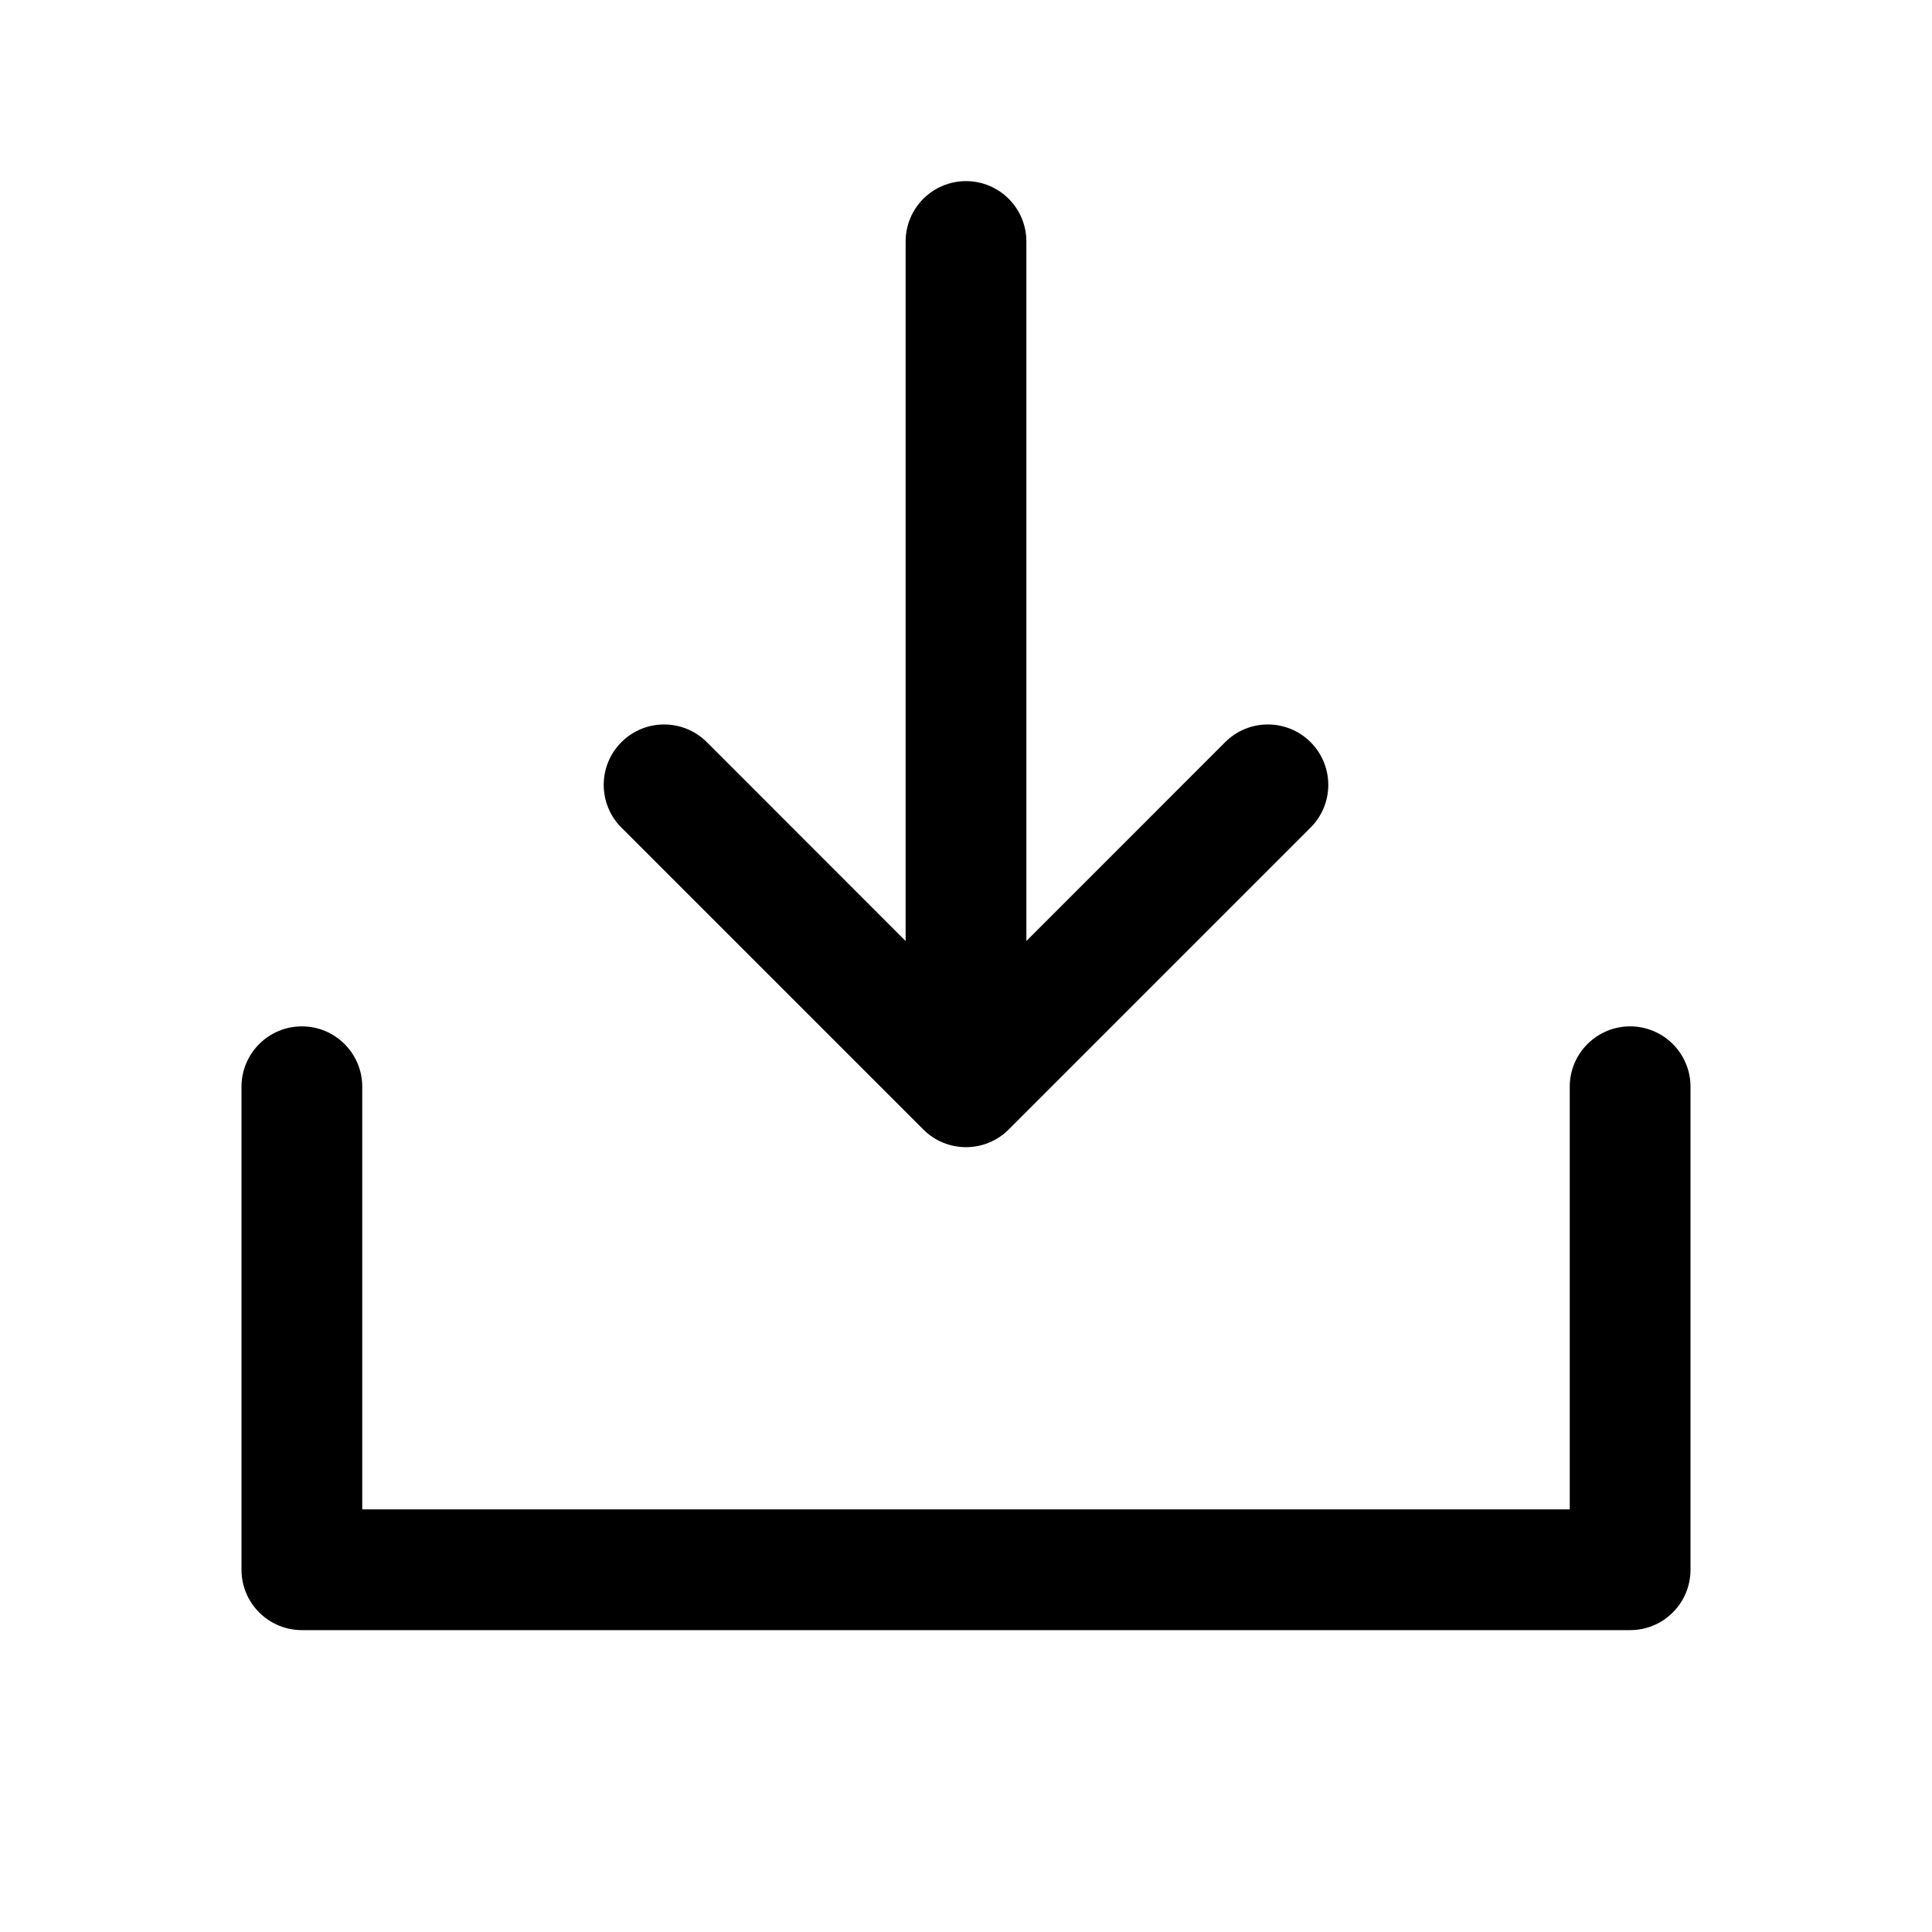
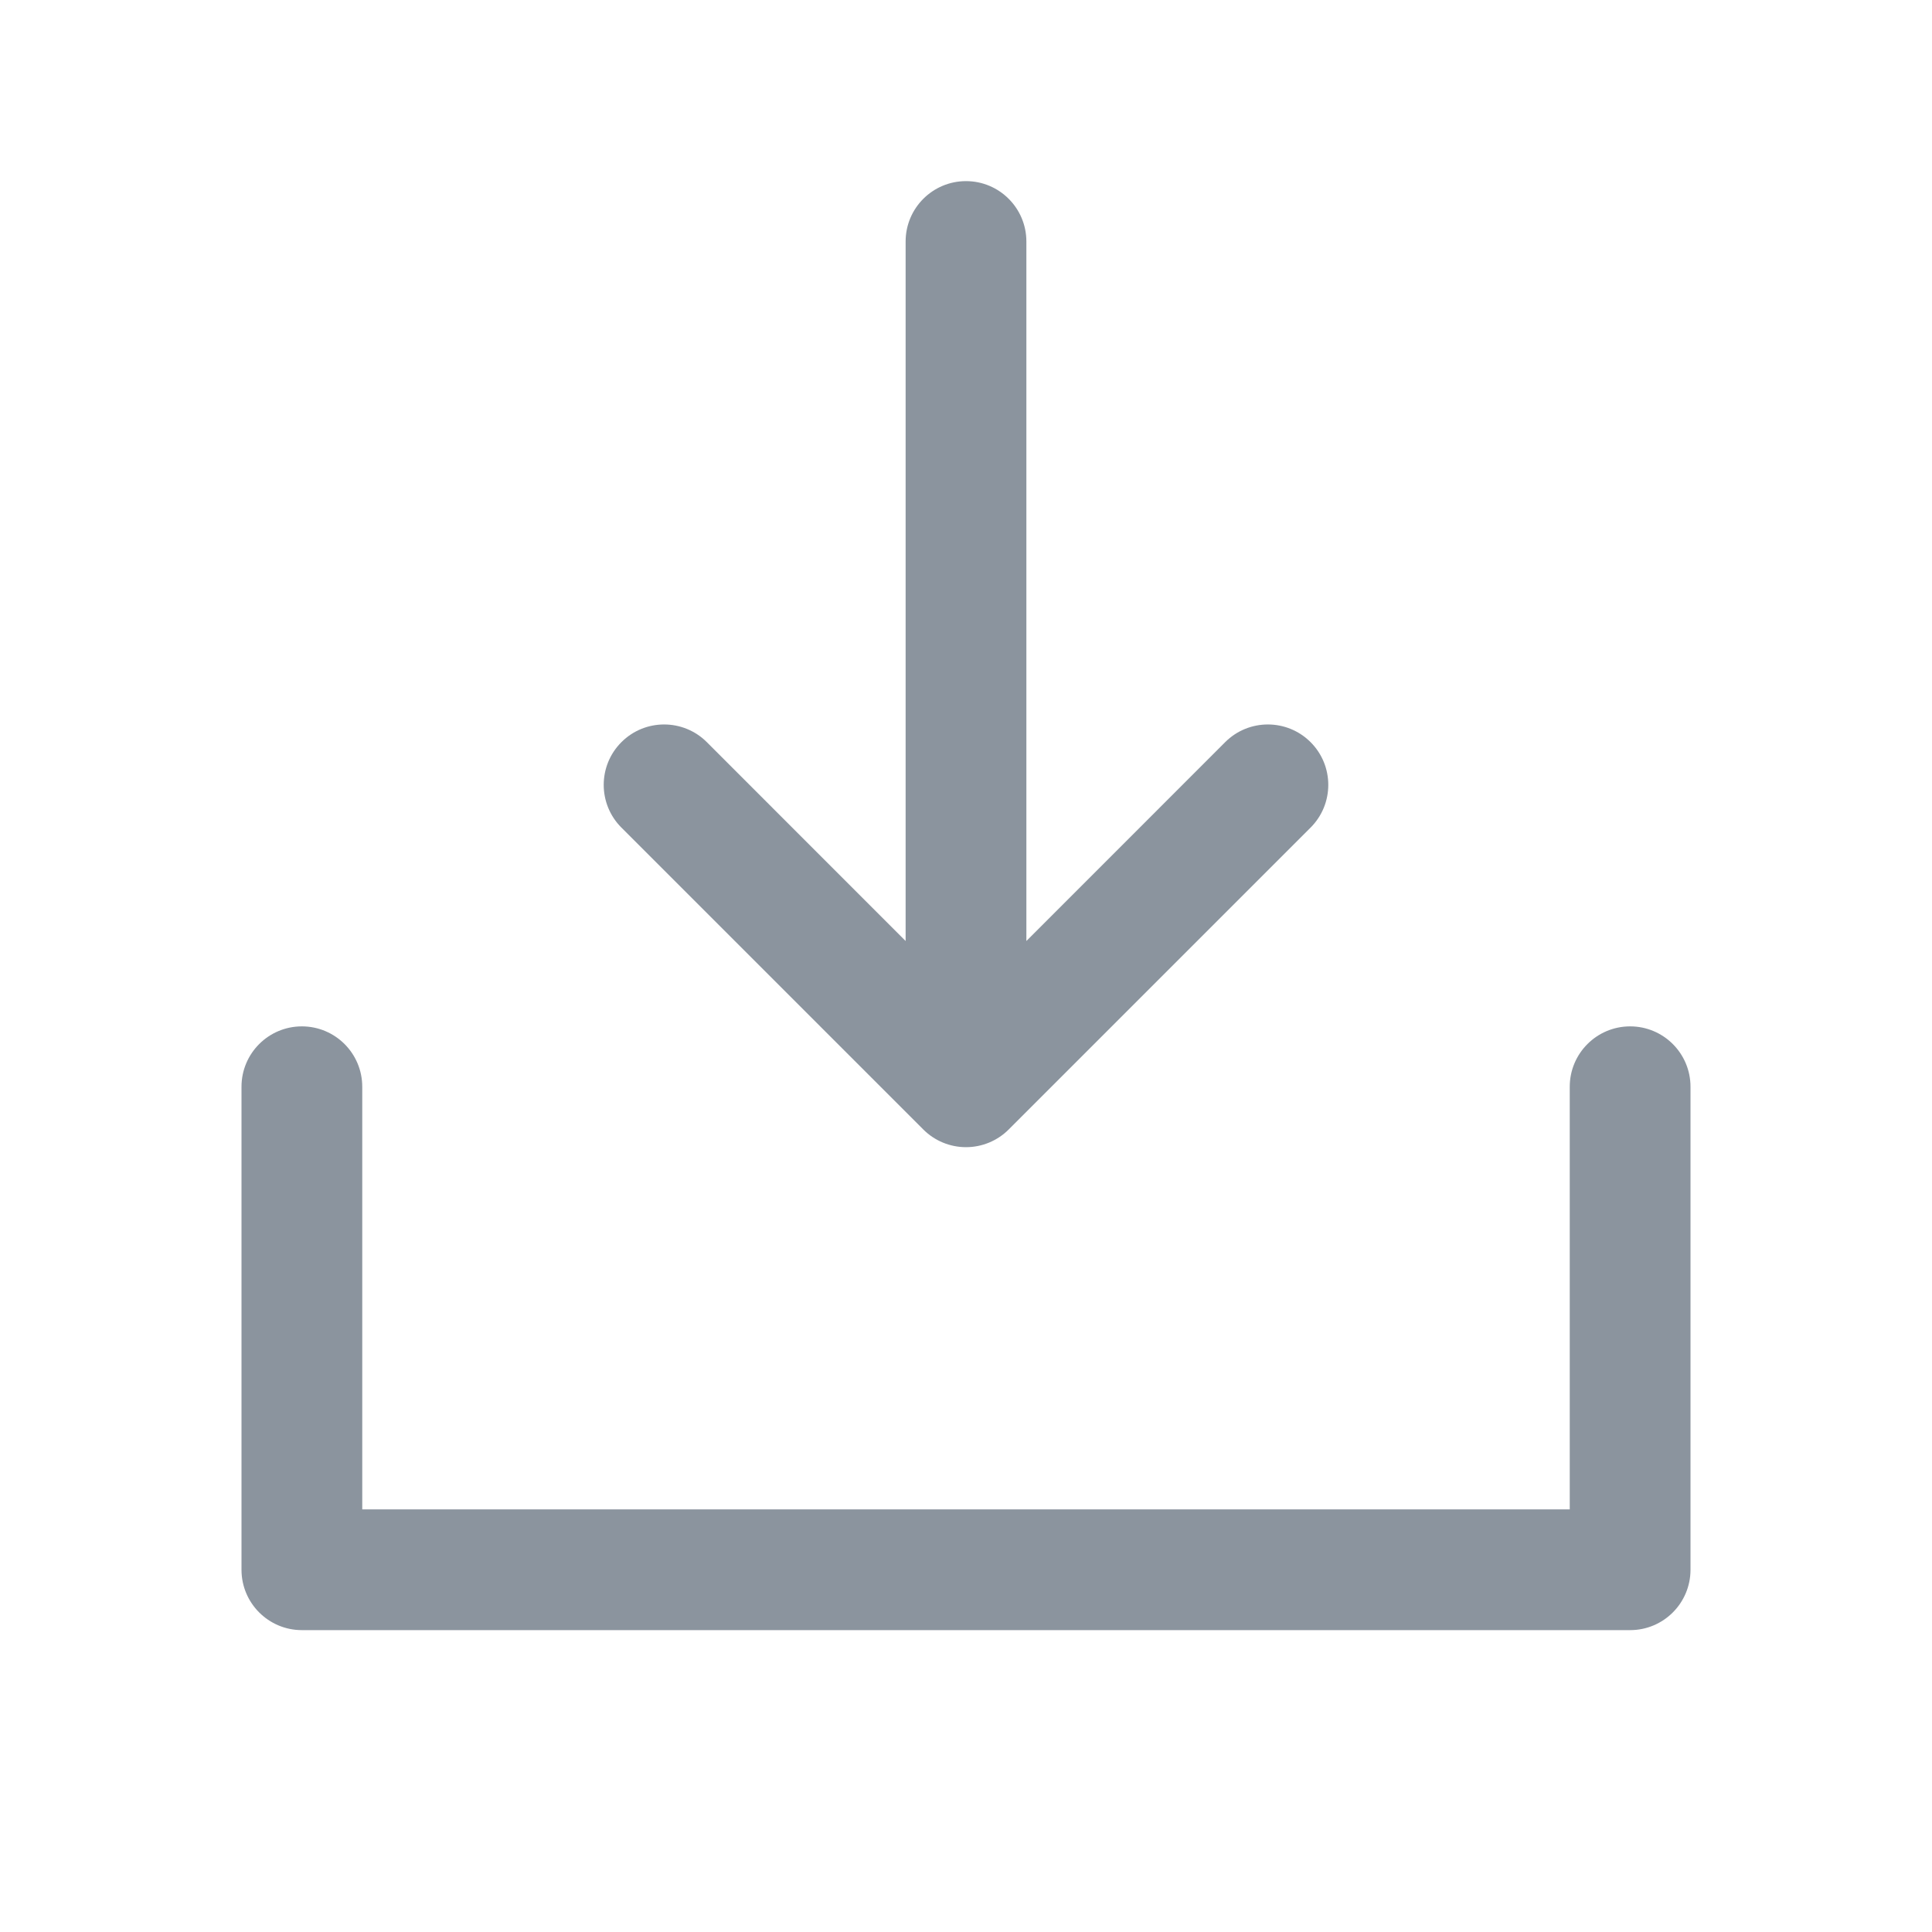
- <svg xmlns="http://www.w3.org/2000/svg" viewBox="0 0 256 256" fill="currentColor">
+ <svg xmlns="http://www.w3.org/2000/svg" viewBox="0 0 256 256" fill="#8b949e">
  <path d="M224,144v64a8,8,0,0,1-8,8H40a8,8,0,0,1-8-8V144a8,8,0,0,1,16,0v56H208V144a8,8,0,0,1,16,0Zm-101.66,5.66a8,8,0,0,0,11.32,0l40-40a8,8,0,0,0-11.32-11.32L136,124.69V32a8,8,0,0,0-16,0v92.69L93.66,98.34a8,8,0,0,0-11.32,11.32Z" />
</svg>
